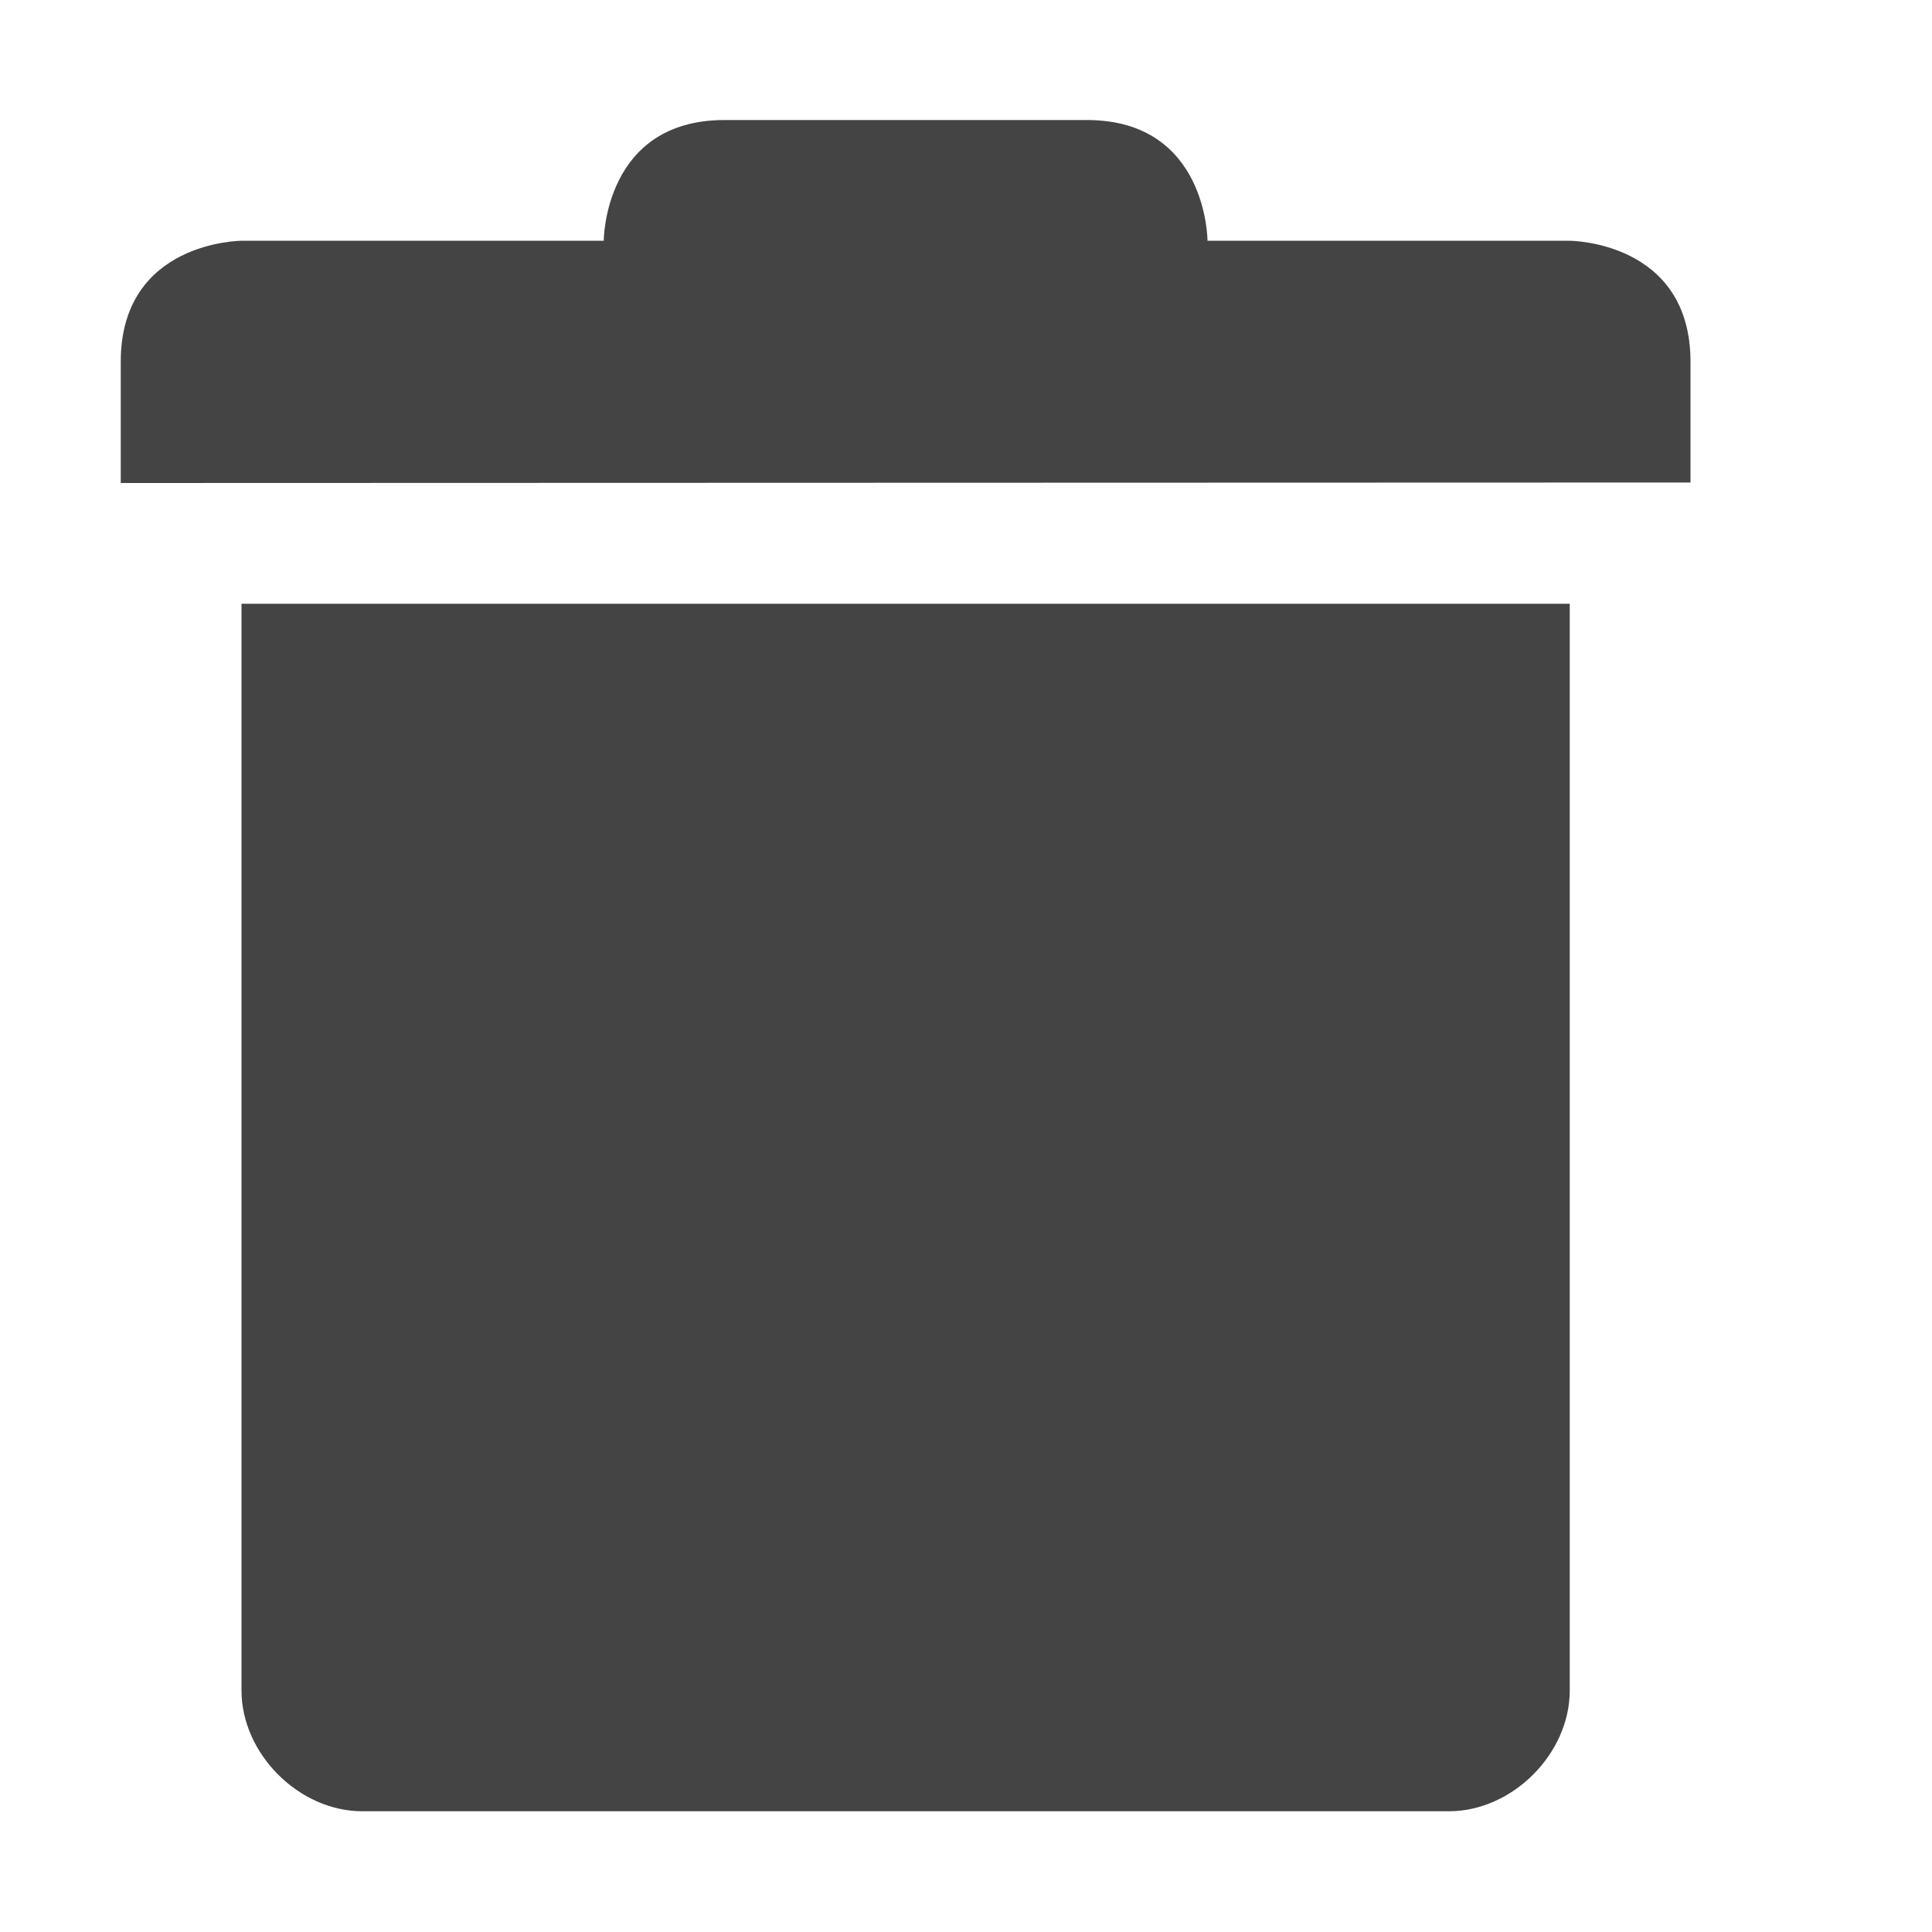
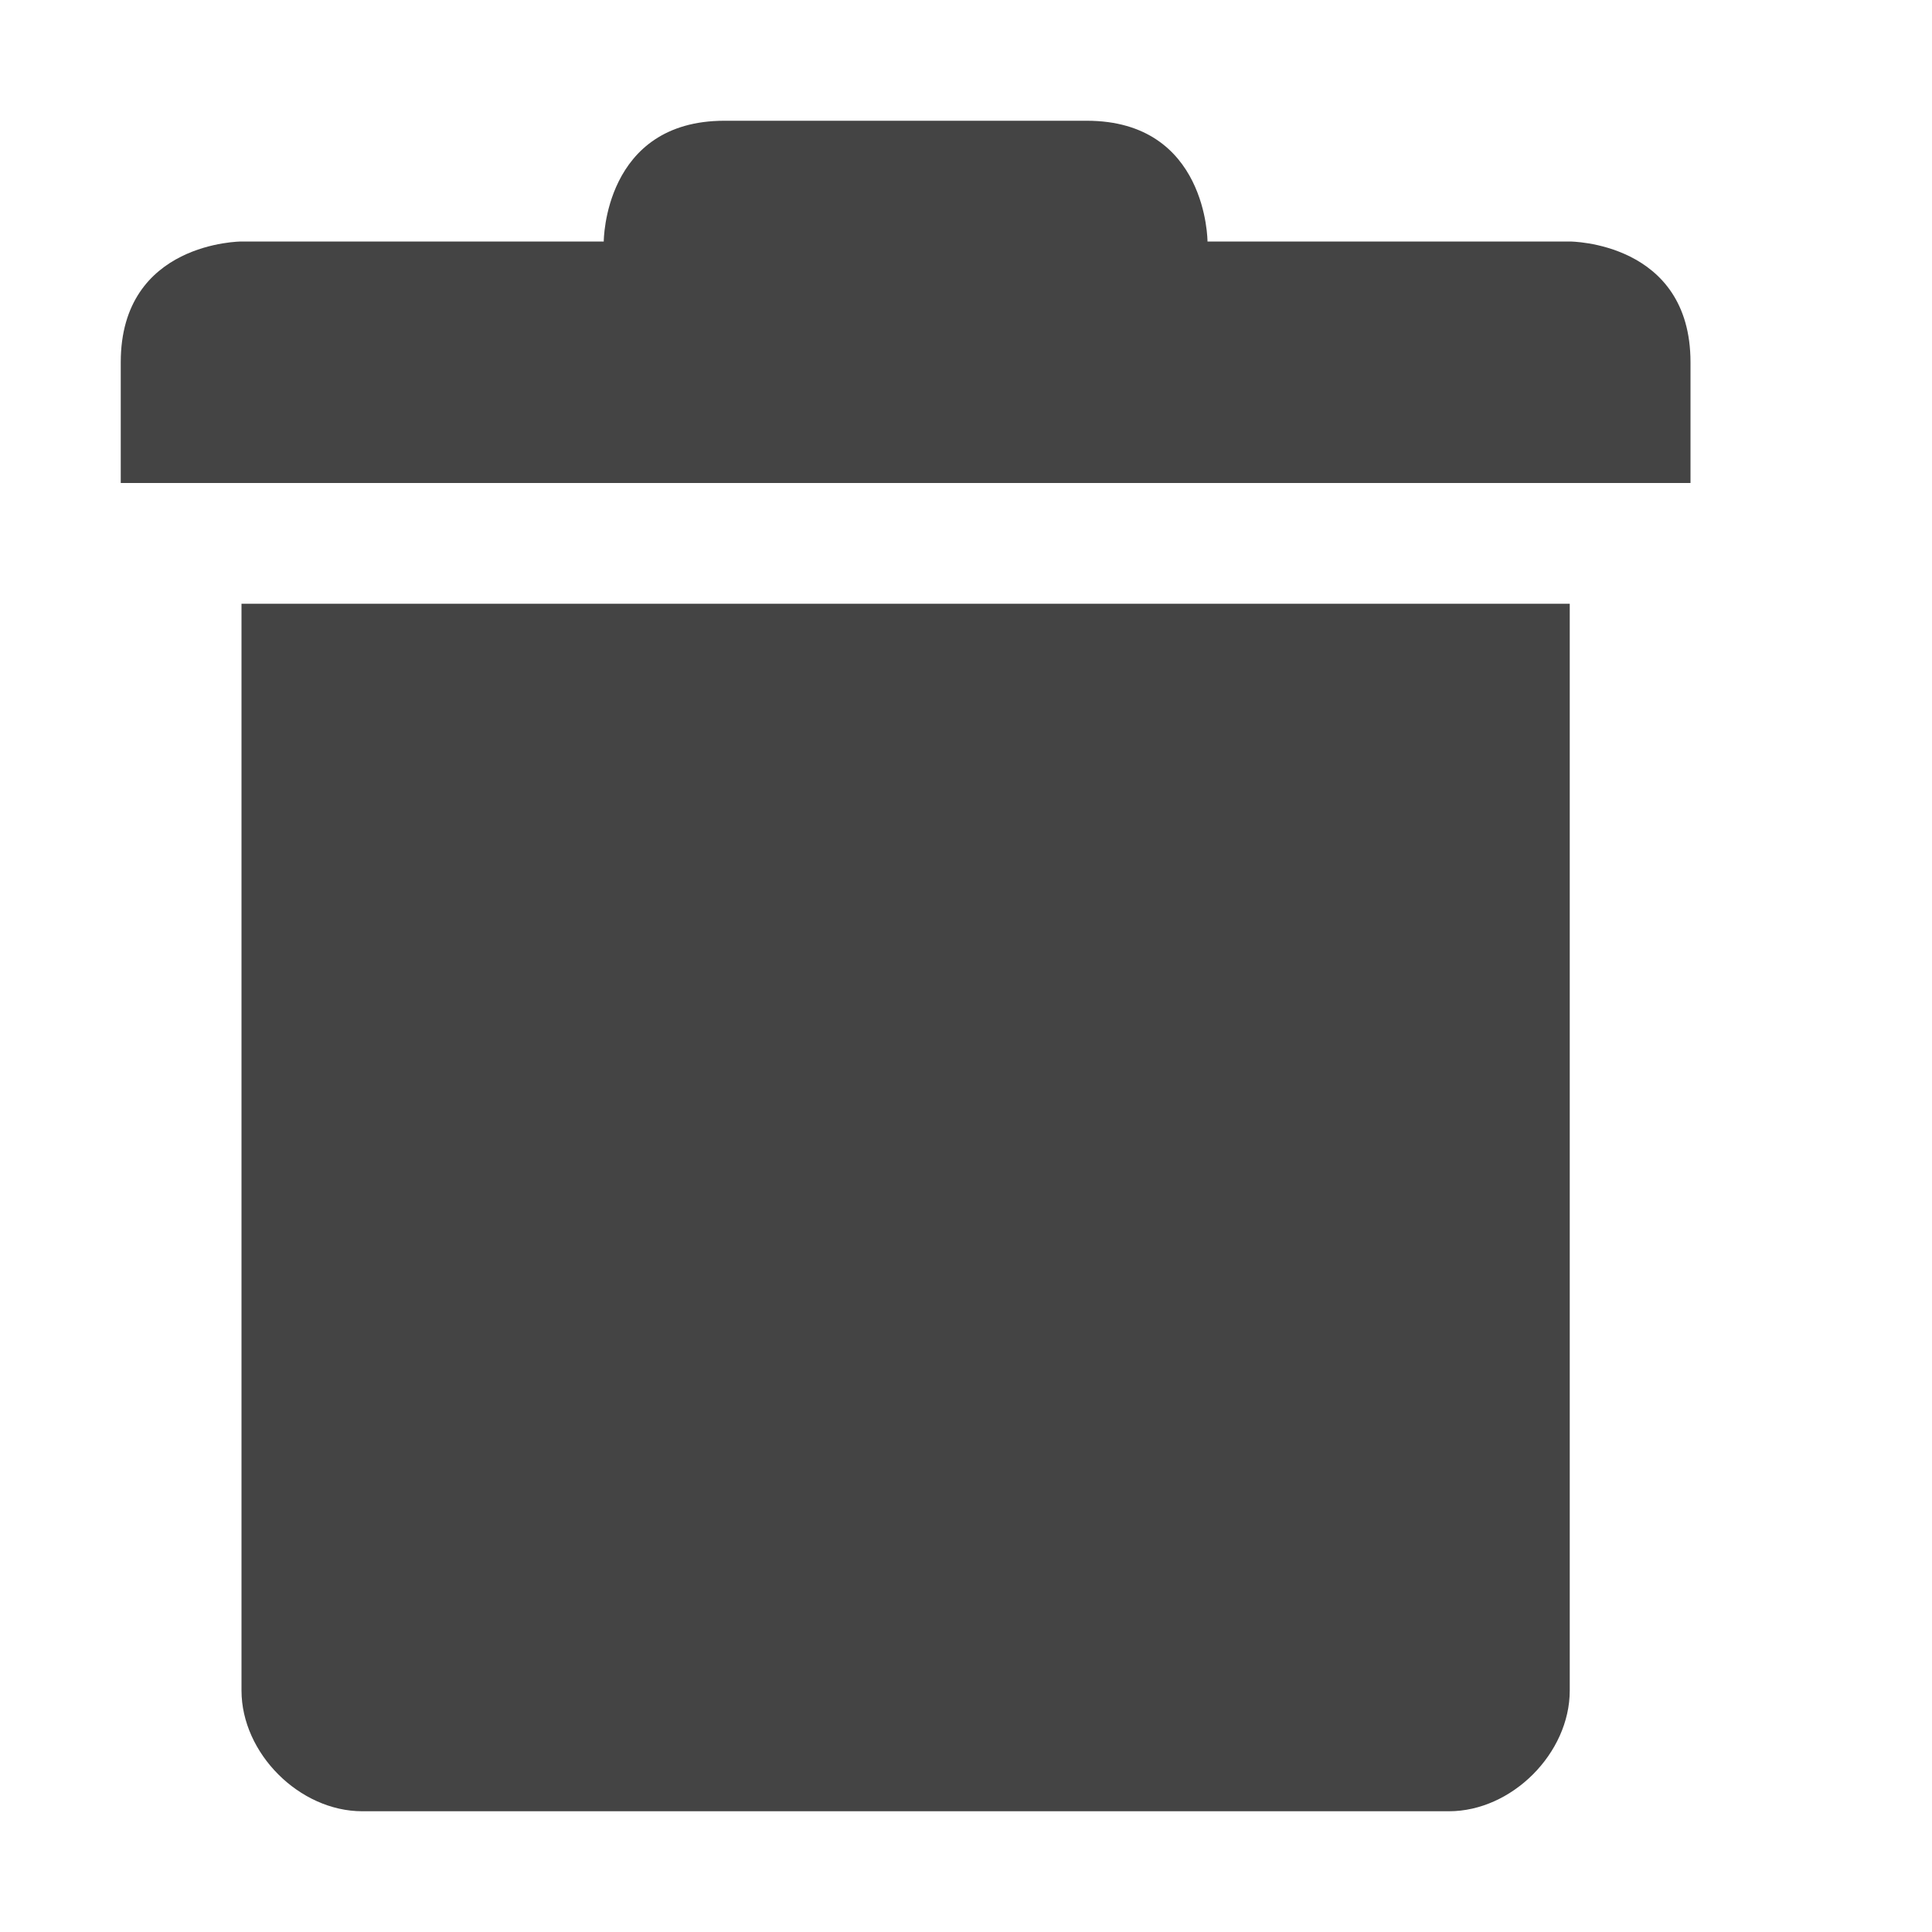
- <svg xmlns="http://www.w3.org/2000/svg" width="16" height="16">
+ <svg xmlns="http://www.w3.org/2000/svg" width="16" height="16" version="1.1">
  <defs>
    <style id="current-color-scheme" type="text/css">
   .ColorScheme-Text { color:#444444; } .ColorScheme-Highlight { color:#16a085; }
  </style>
  </defs>
-   <path style="fill:currentColor" class="ColorScheme-Text" d="M 6 0.994 C 5 0.994 5 1.994 5 1.994 L 2 1.994 C 2 1.994 1 1.996 1 2.996 L 1 3 L 1 4 L 14 3.996 L 14 2.996 C 14 1.996 13 1.994 13 1.994 L 10 1.994 C 10 1.994 10 0.994 9 0.994 L 6 0.994 z M 2 5 L 2 14 C 2 14.524 2.476 15 3 15 L 12 15 C 12.524 15 13 14.524 13 14 L 13 5 L 2 5 z" />
+   <path style="fill:currentColor" class="ColorScheme-Text" d="M 6,1 C 5,1 5,2 5,2 H 2 C 2,2 1,2 1,3 V 4 H 14 V 3 C 14,2 13,2 13,2 H 10 C 10,2 10,1 9,1 Z M 2,5 V 14 C 2,14.52 2.48,15 3,15 H 12 C 12.52,15 13,14.52 13,14 V 5 Z" />
</svg>
